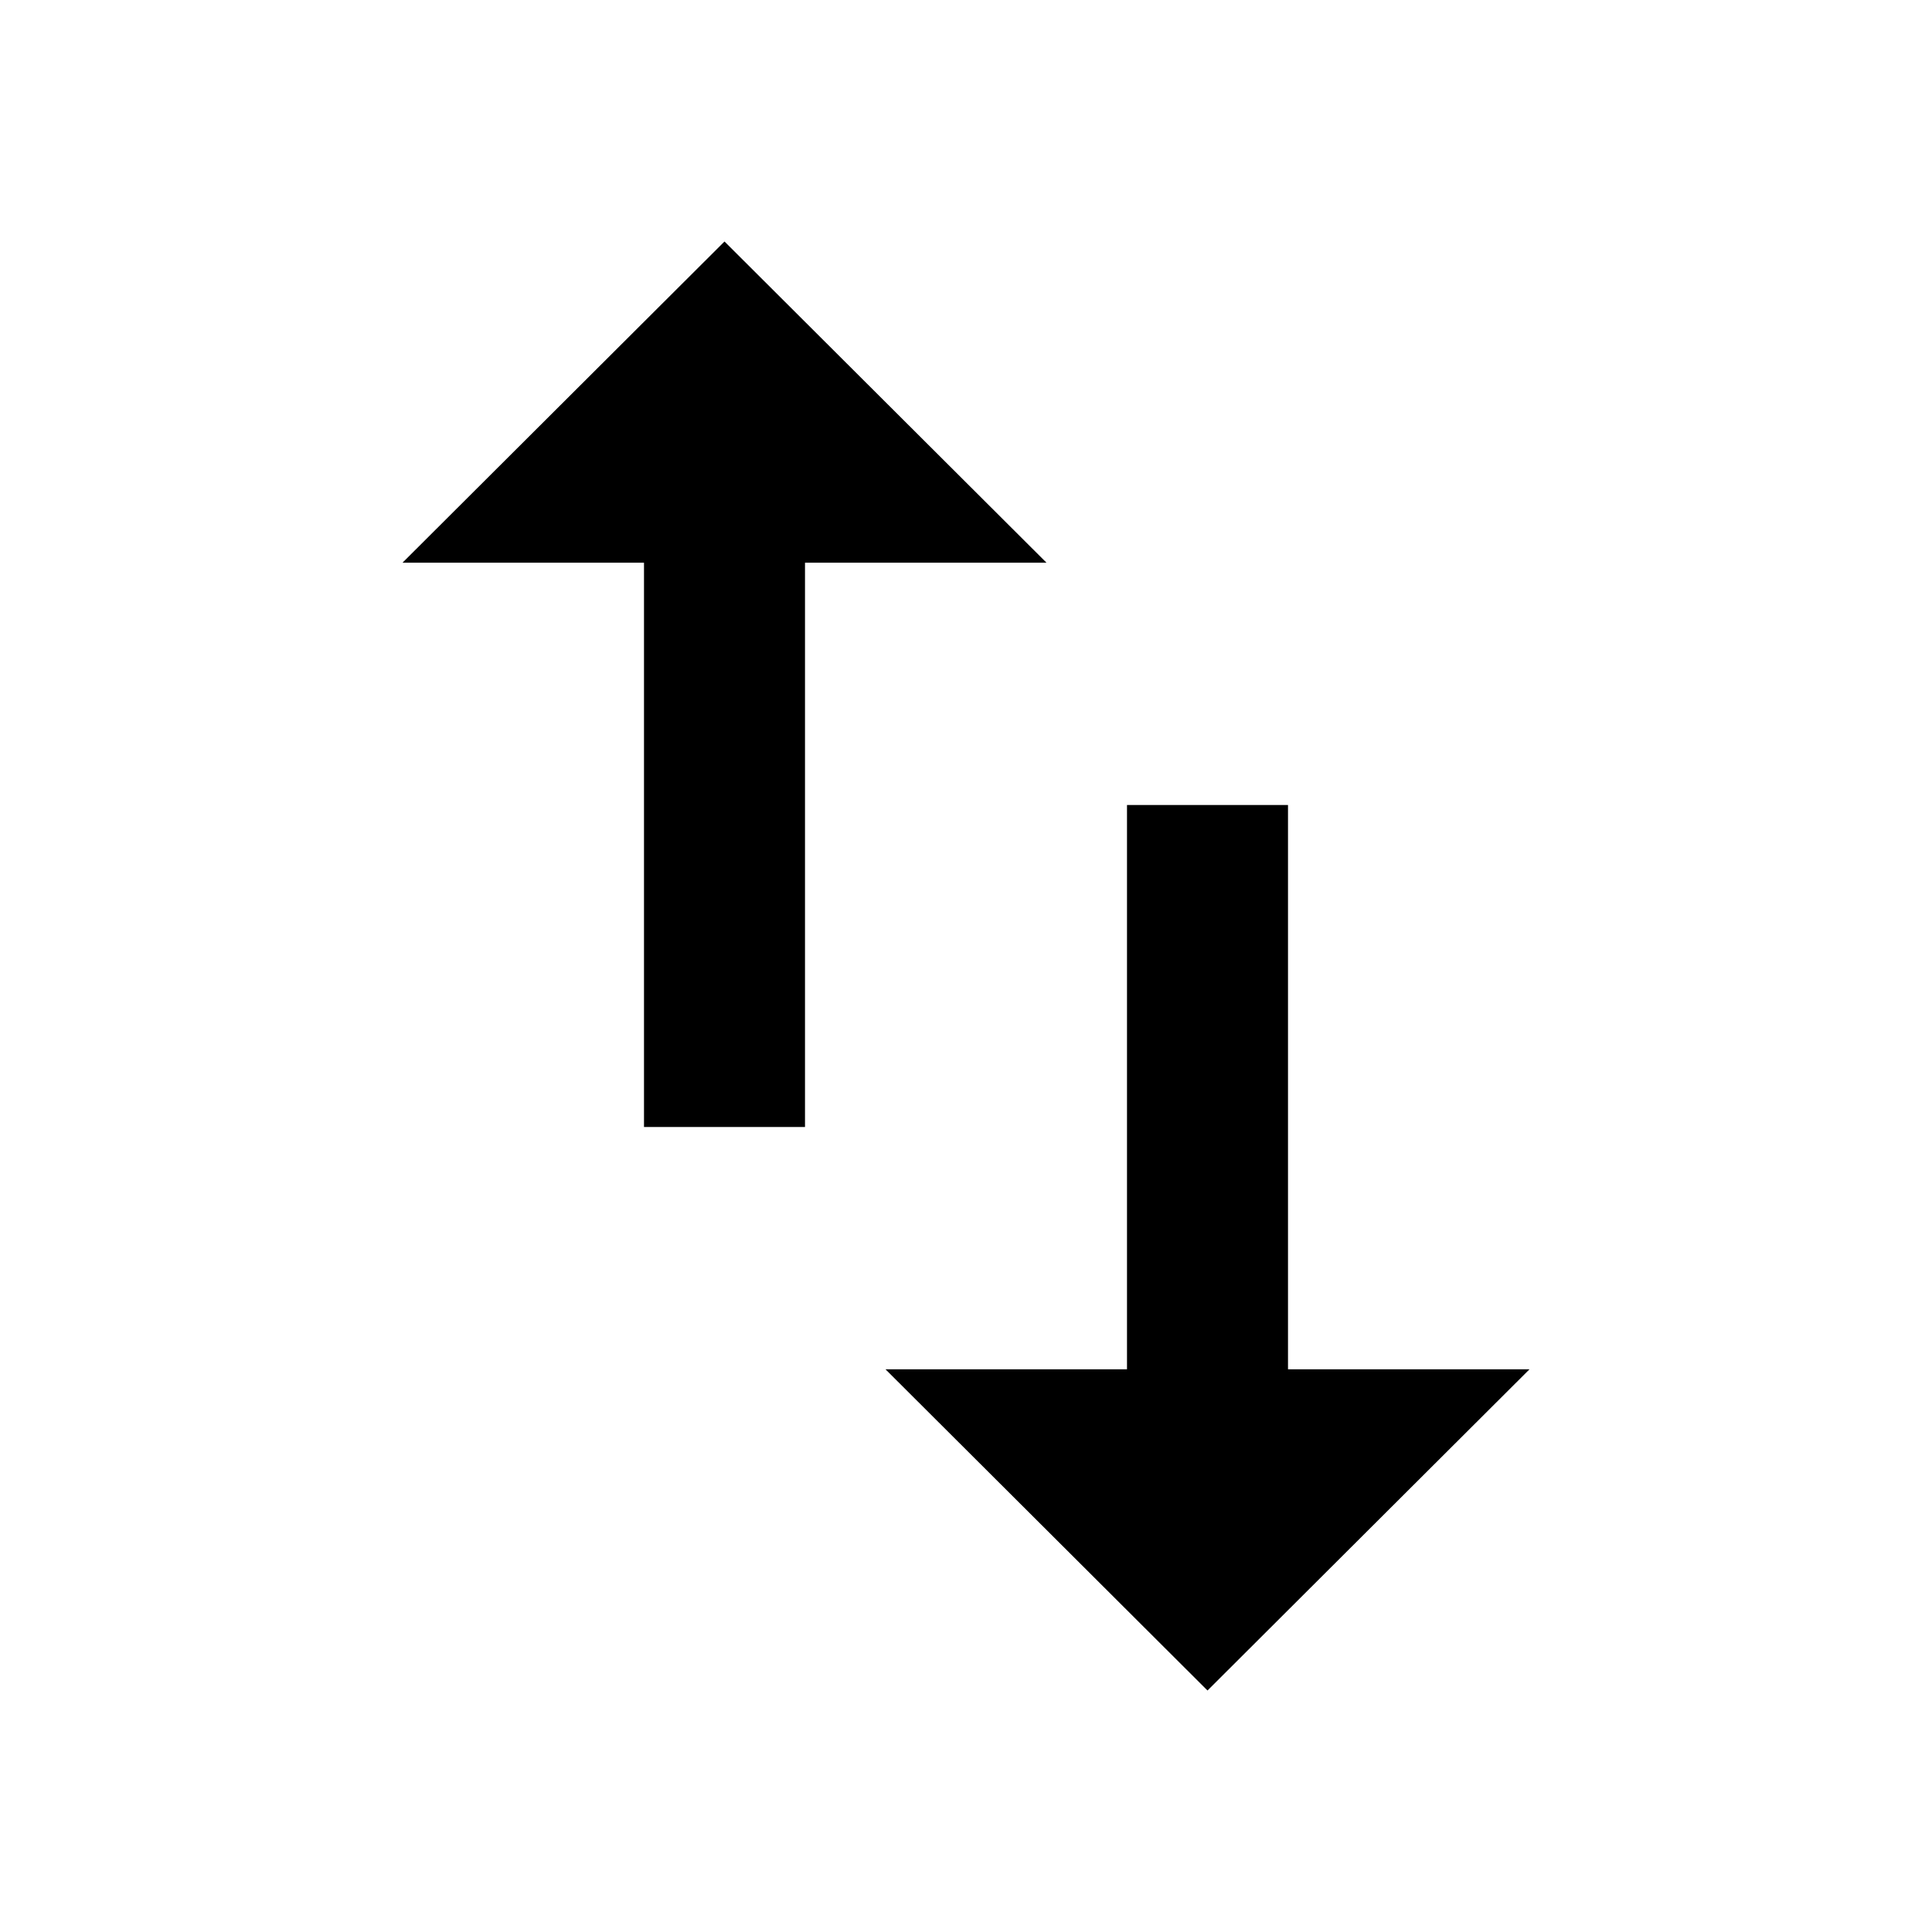
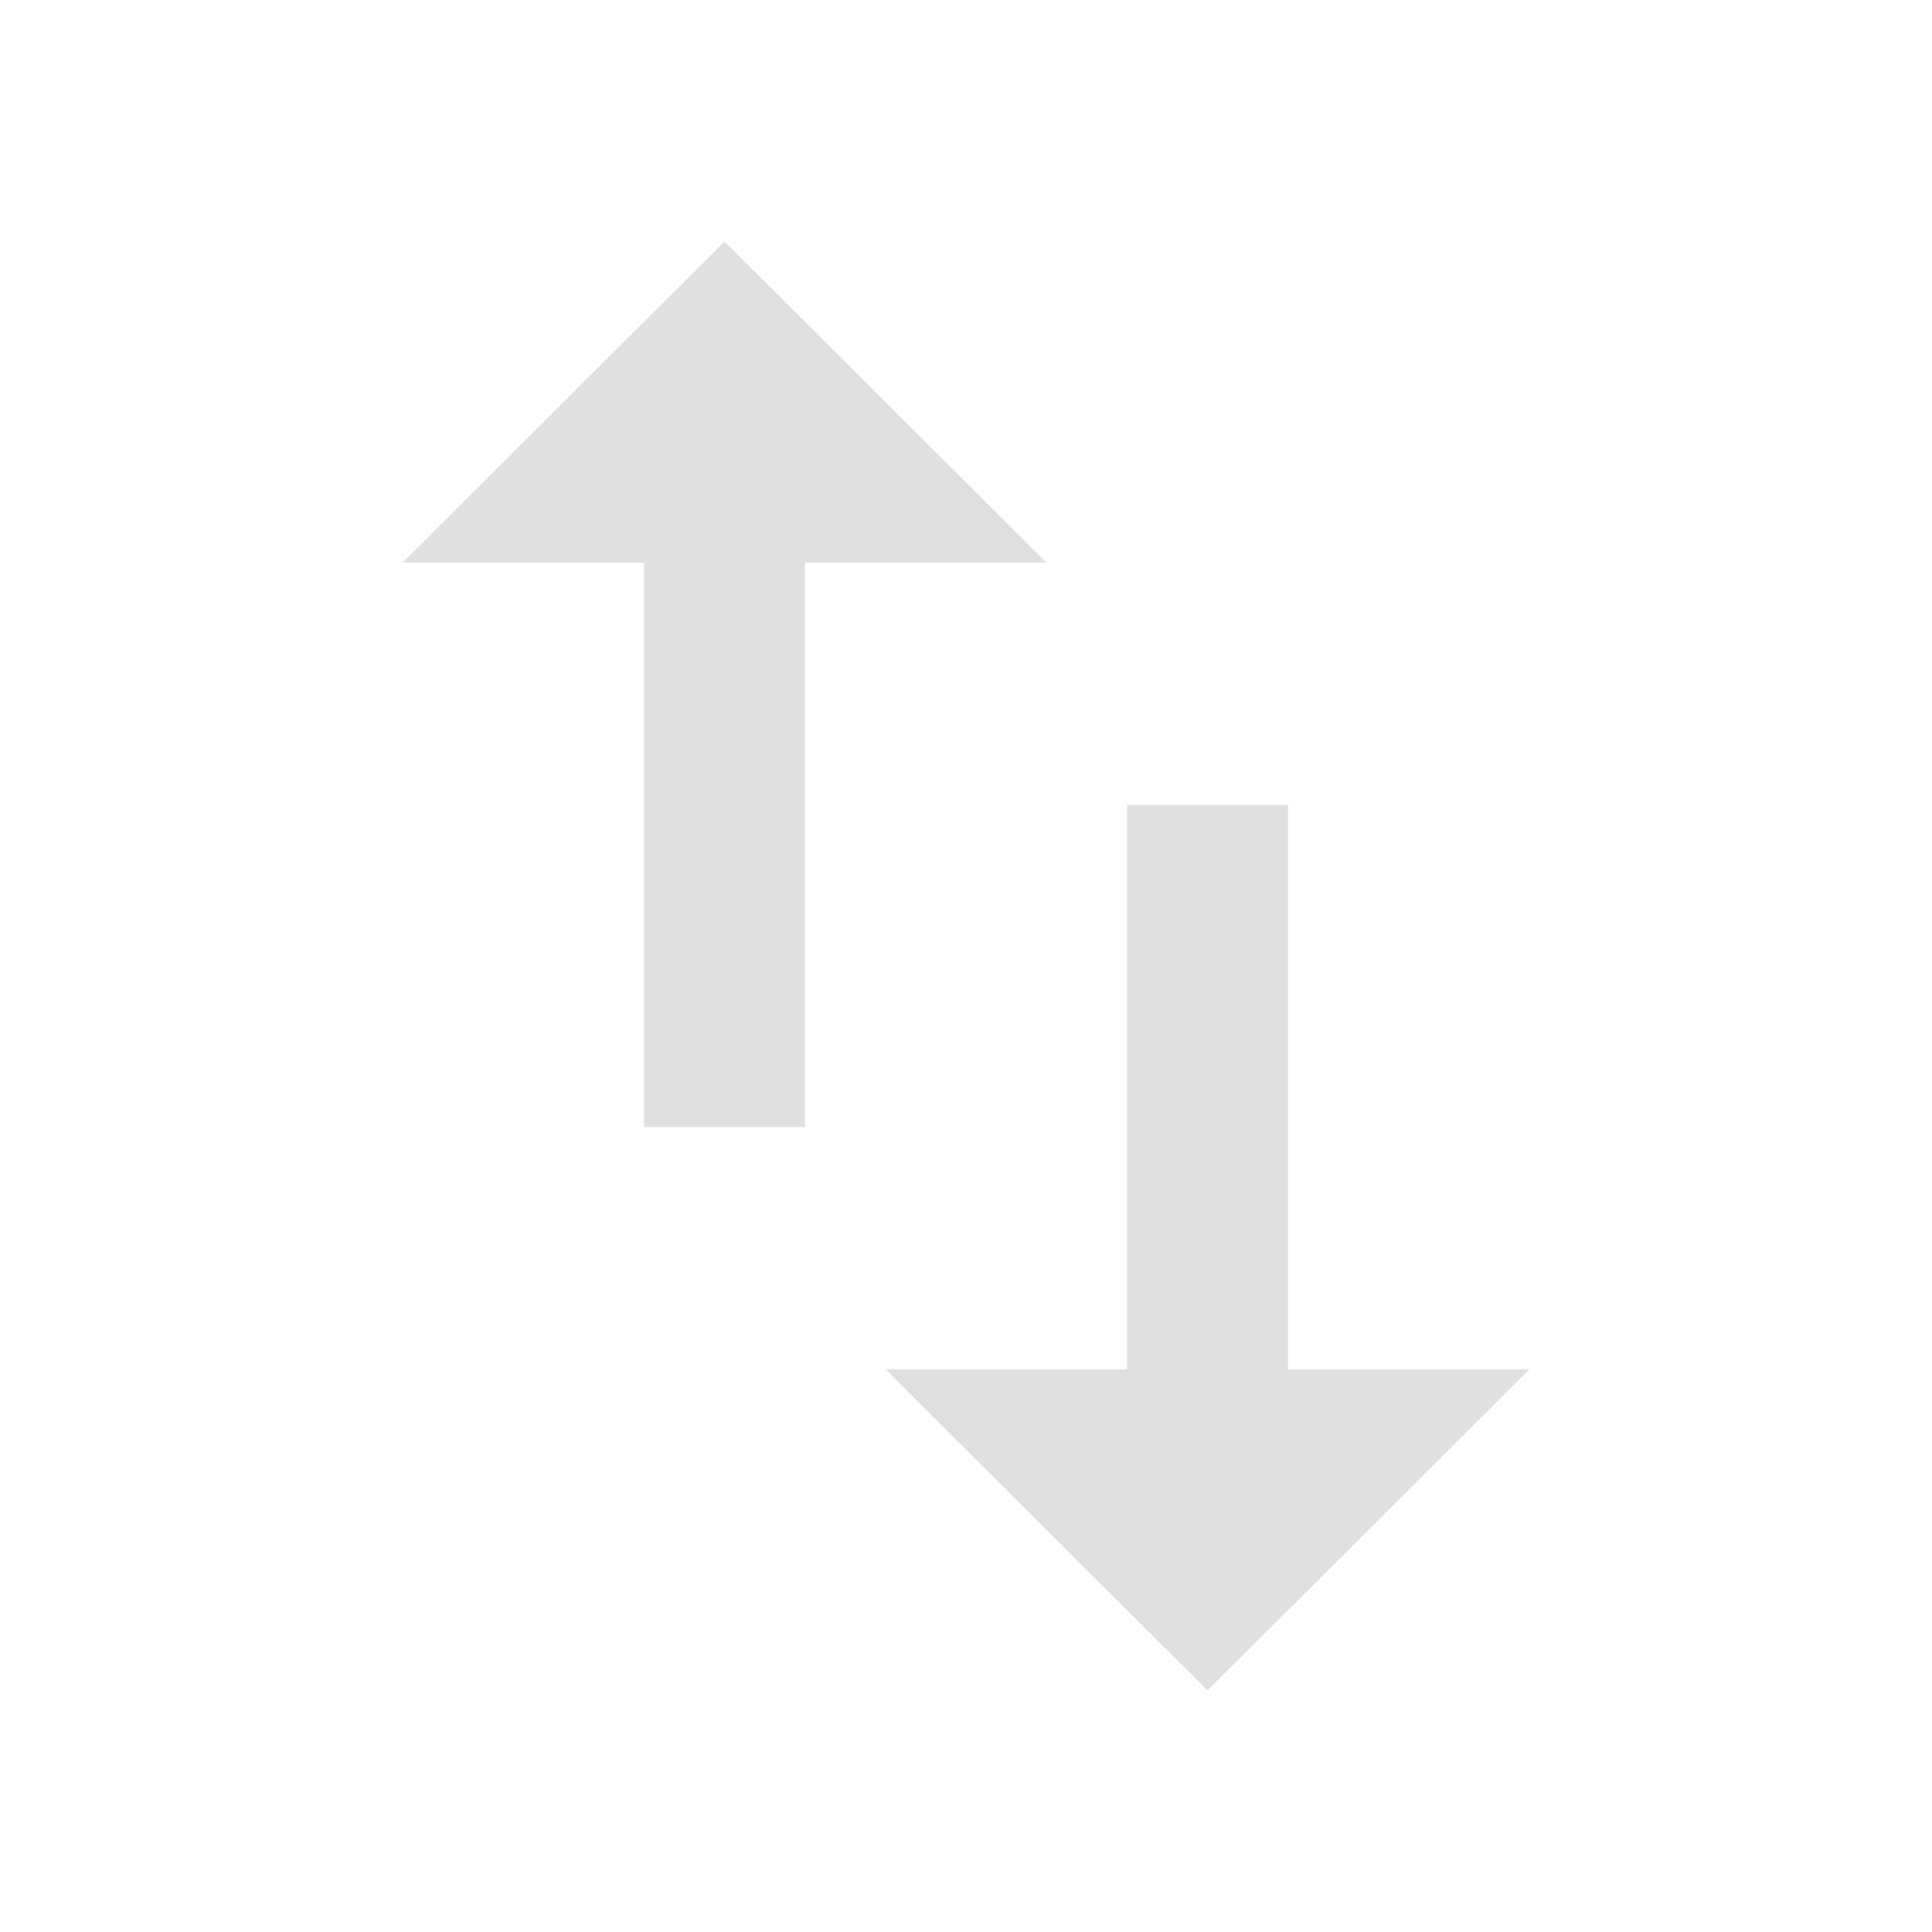
- <svg xmlns="http://www.w3.org/2000/svg" width="24" height="24" viewBox="0 0 24 24">
+ <svg xmlns="http://www.w3.org/2000/svg" fill="#E0E0E0" width="24" height="24" viewBox="0 0 24 24">
  <path d="M16 17.01V10h-2v7.01h-3L15 21l4-3.99h-3zM9 3L5 6.99h3V14h2V6.99h3L9 3z" />
  <path d="M0 0h24v24H0z" fill="none" />
</svg>
